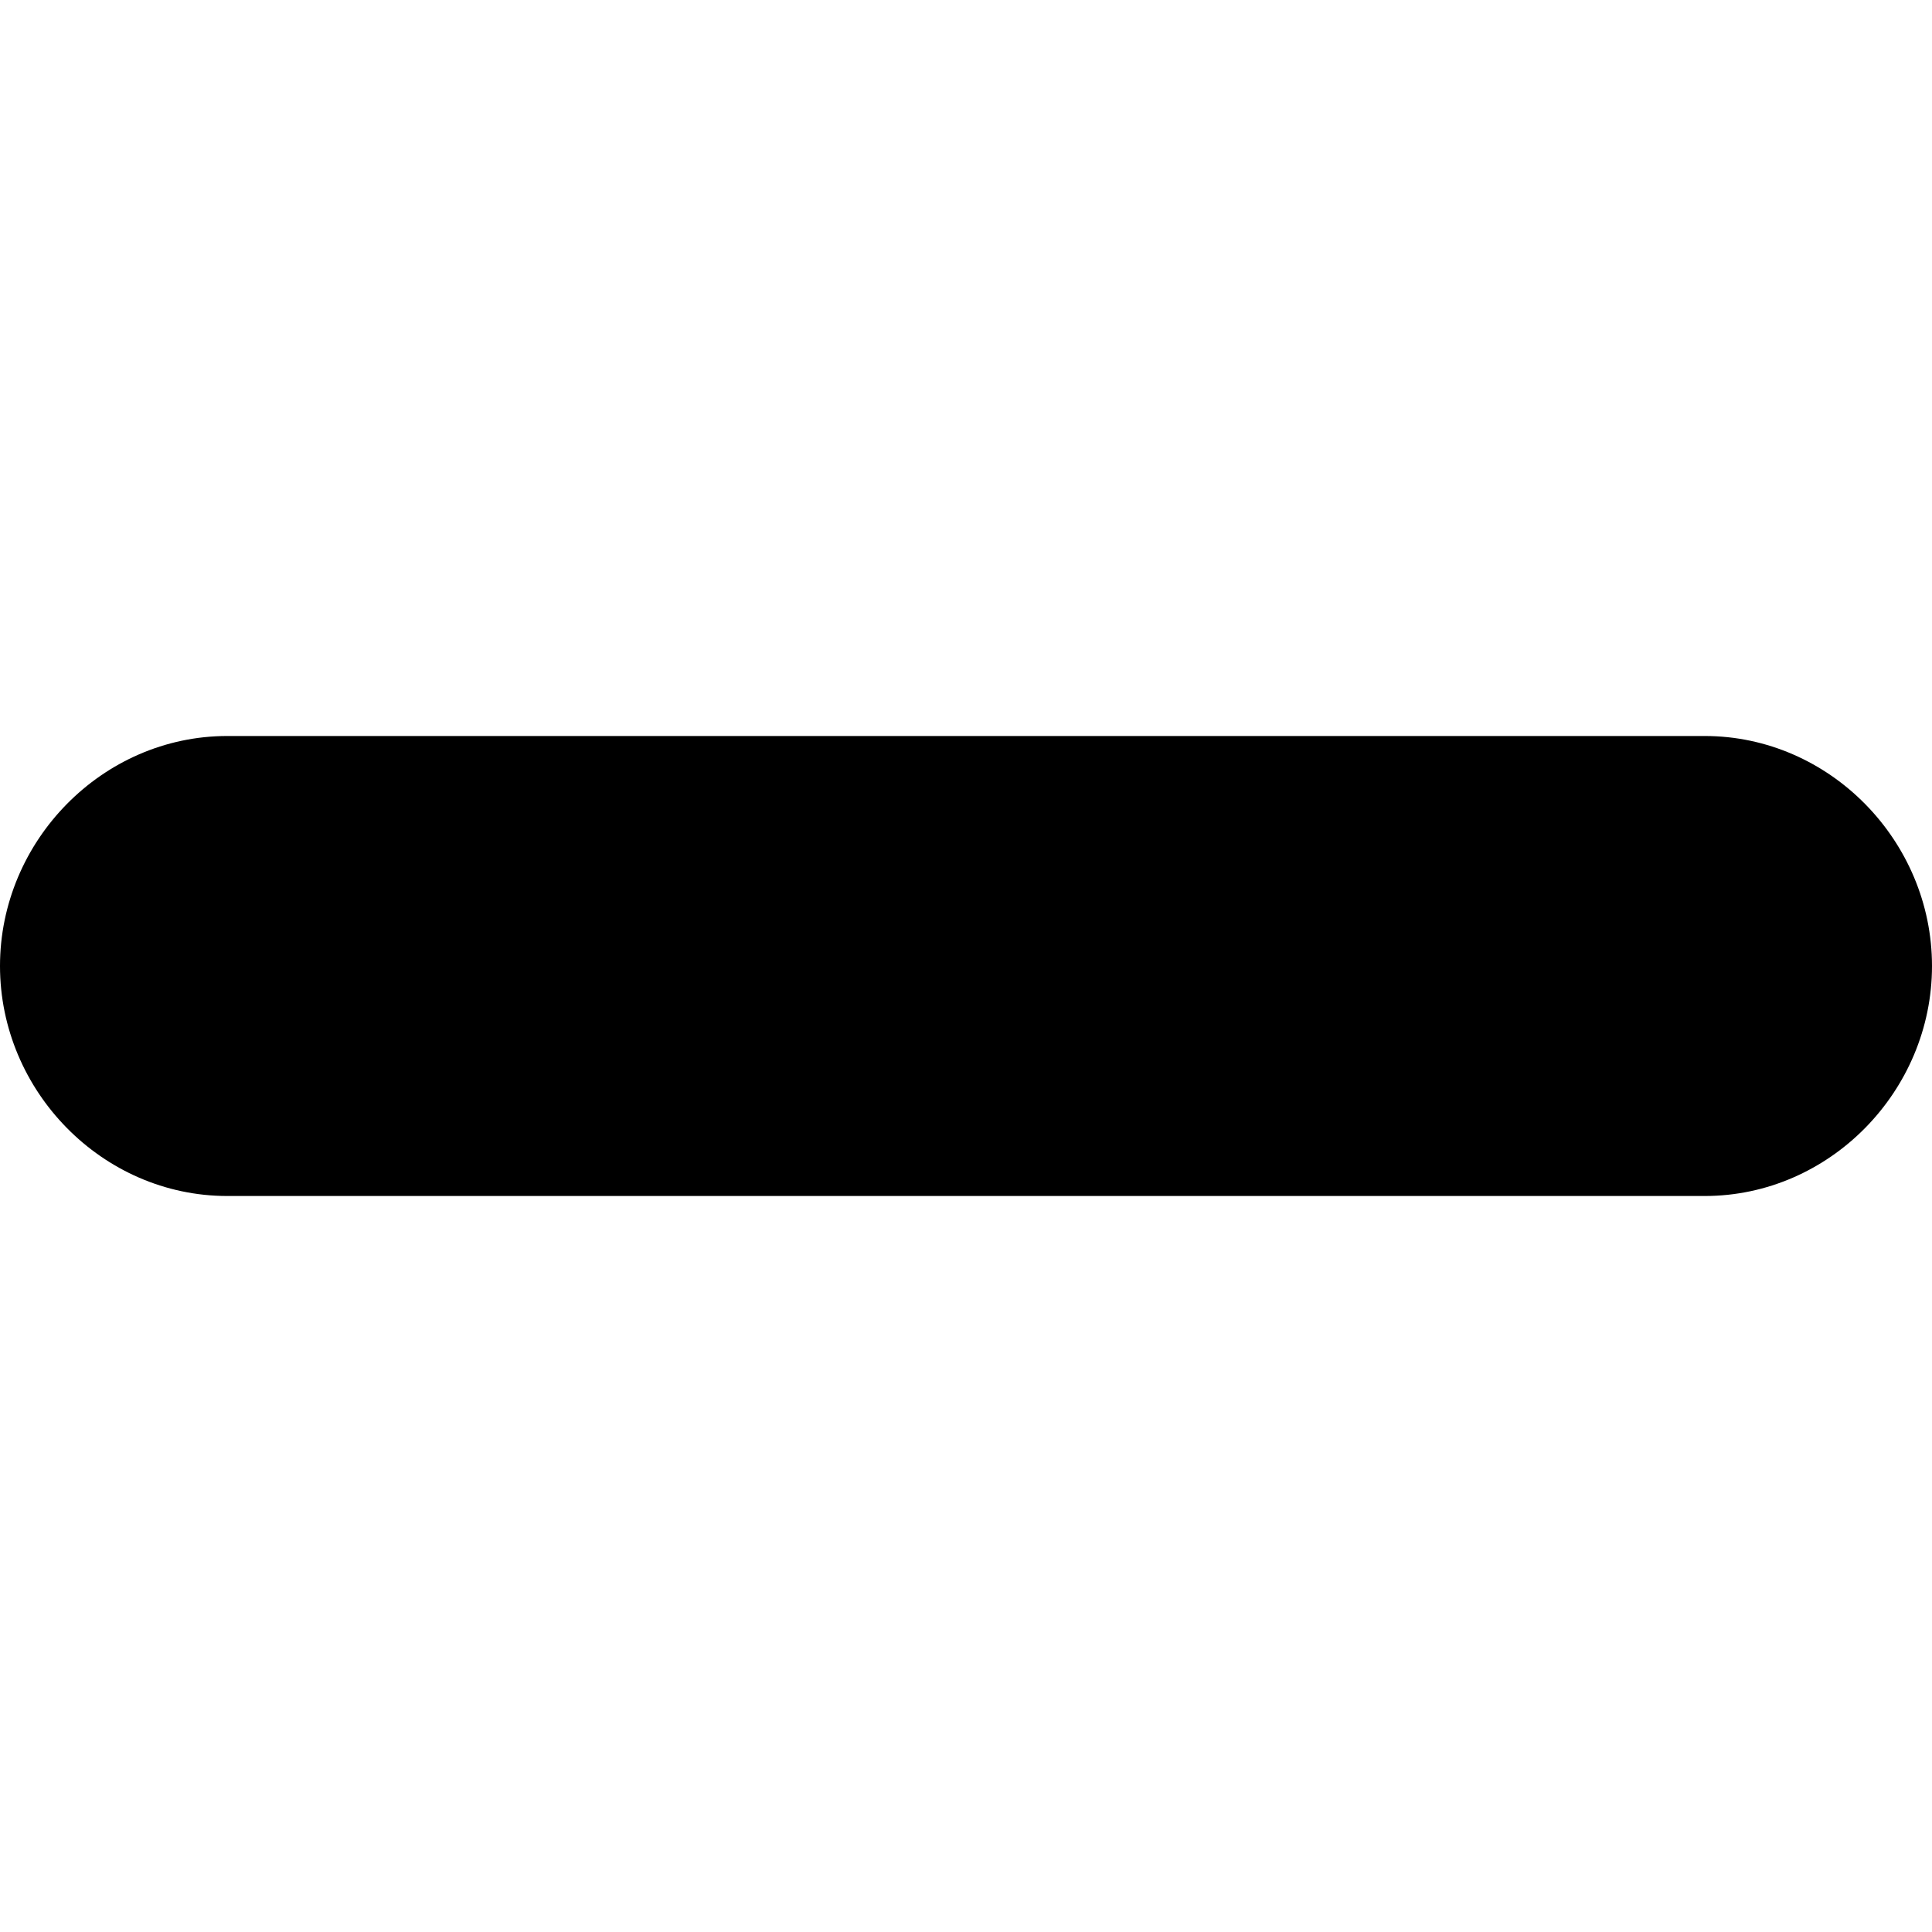
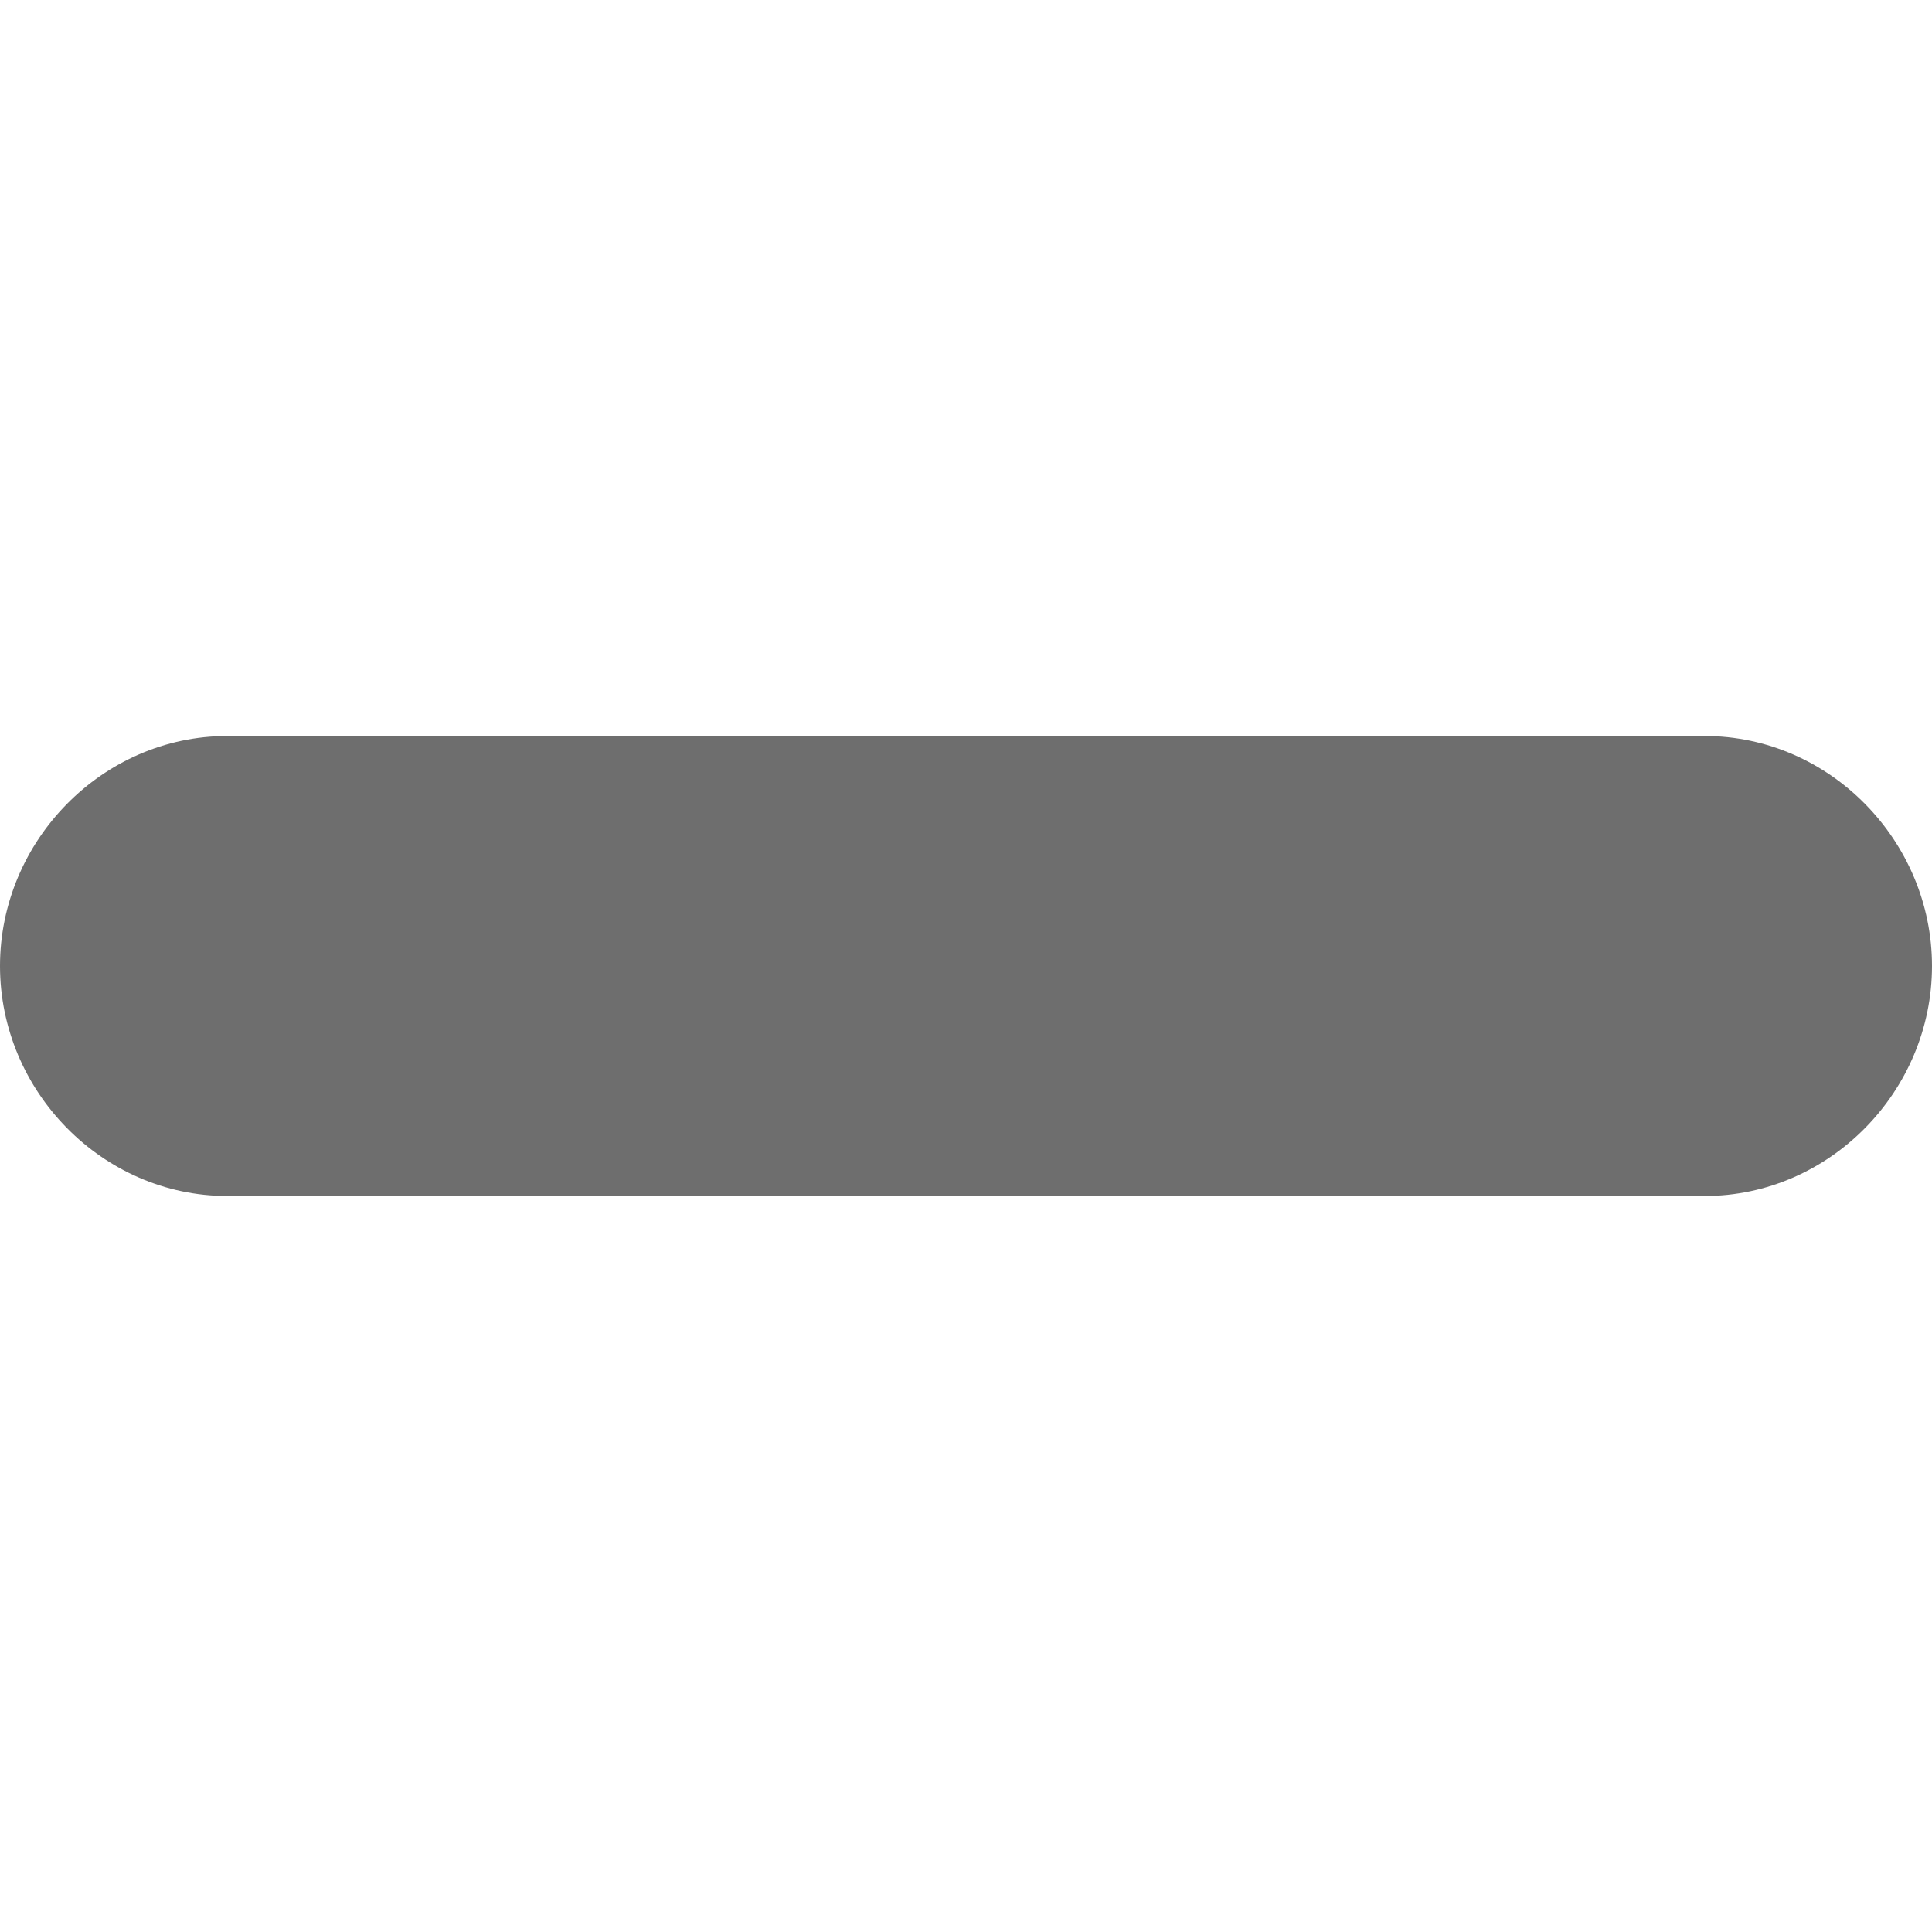
- <svg xmlns="http://www.w3.org/2000/svg" version="1.1" id="Capa_1" x="0px" y="0px" viewBox="0 0 42 42" style="enable-background:new 0 0 42 42;" xml:space="preserve">
-   <path d="M37.059,16H26H16H4.941C2.224,16,0,18.282,0,21s2.224,5,4.941,5H16h10h11.059C39.776,26,42,23.718,42,21  S39.776,16,37.059,16z" />
-   <g>
- </g>
-   <g>
- </g>
-   <g>
- </g>
-   <g>
- </g>
-   <g>
- </g>
-   <g>
- </g>
-   <g>
- </g>
-   <g>
- </g>
-   <g>
- </g>
-   <g>
- </g>
-   <g>
- </g>
-   <g>
- </g>
-   <g>
- </g>
-   <g>
- </g>
-   <g>
- </g>
+ <svg xmlns="http://www.w3.org/2000/svg" version="1.1" viewBox="0 0 42 42" fill="#6E6E6E">
+   <path d="M37.059,16H26H16H4.941C2.224,16,0,18.282,0,21s2.224,5,4.941,5H16h10h11.059C39.776,26,42,23.718,42,21S39.776,16,37.059,16z" />
</svg>
